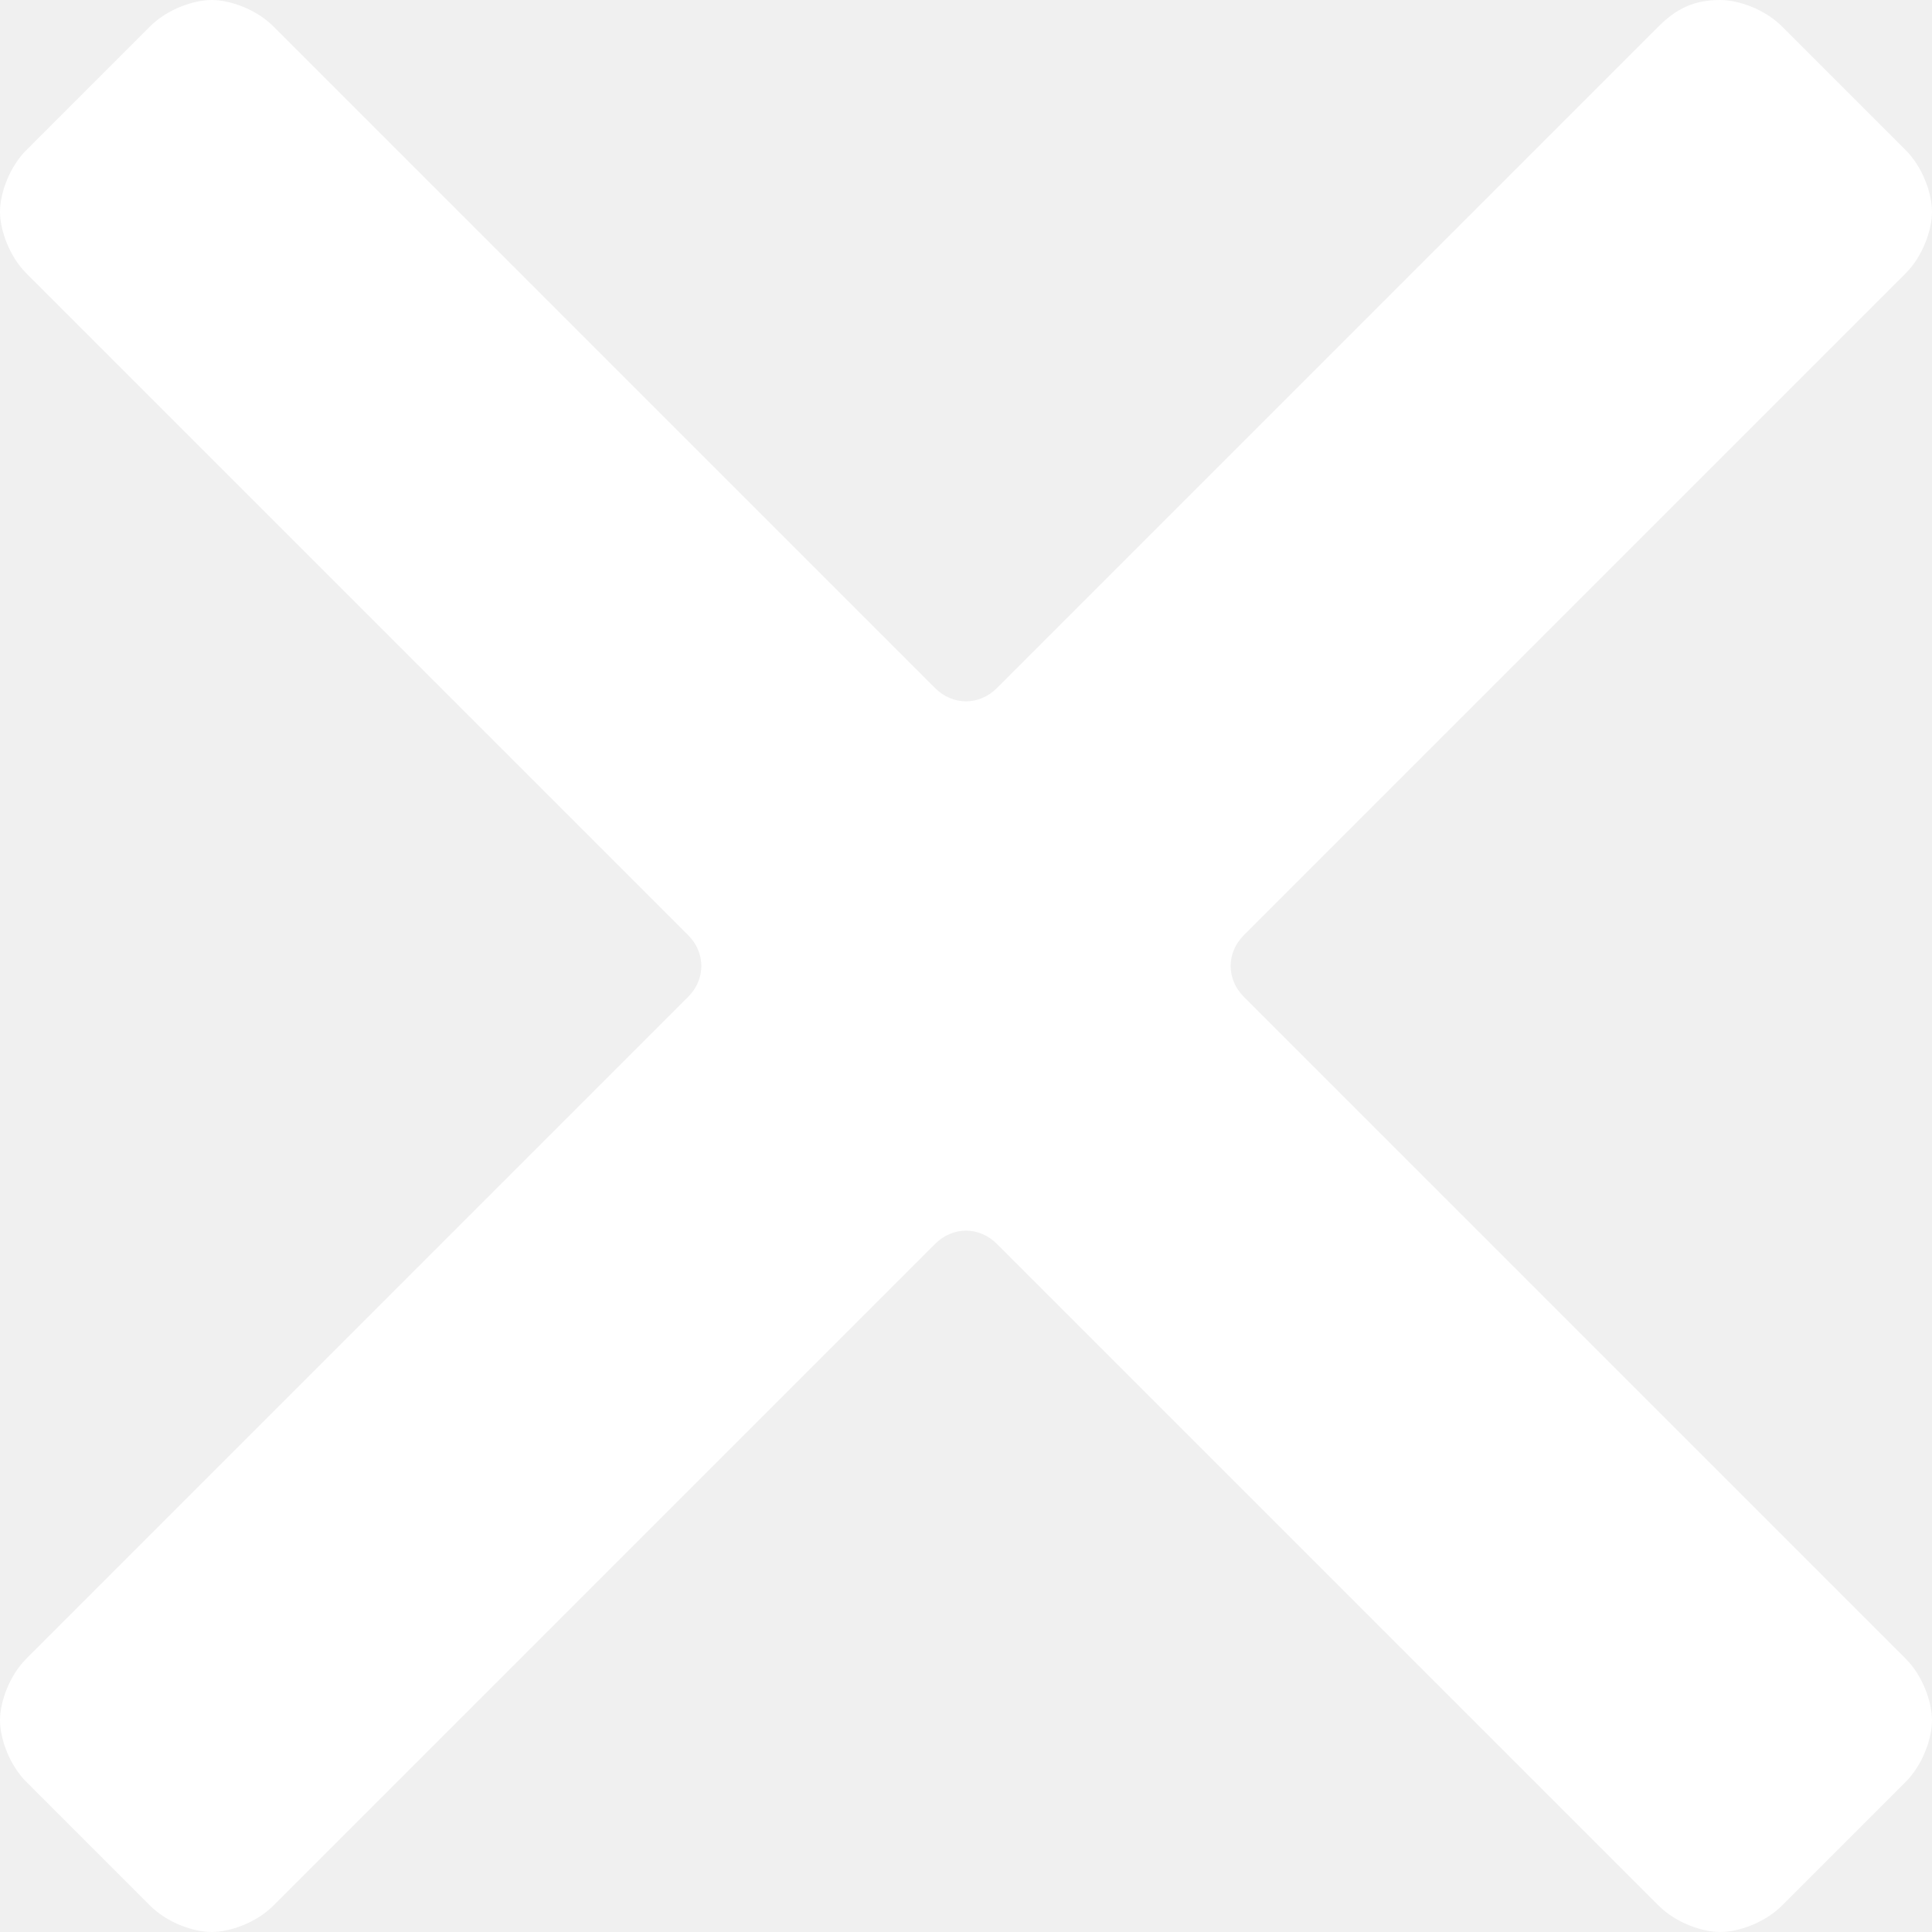
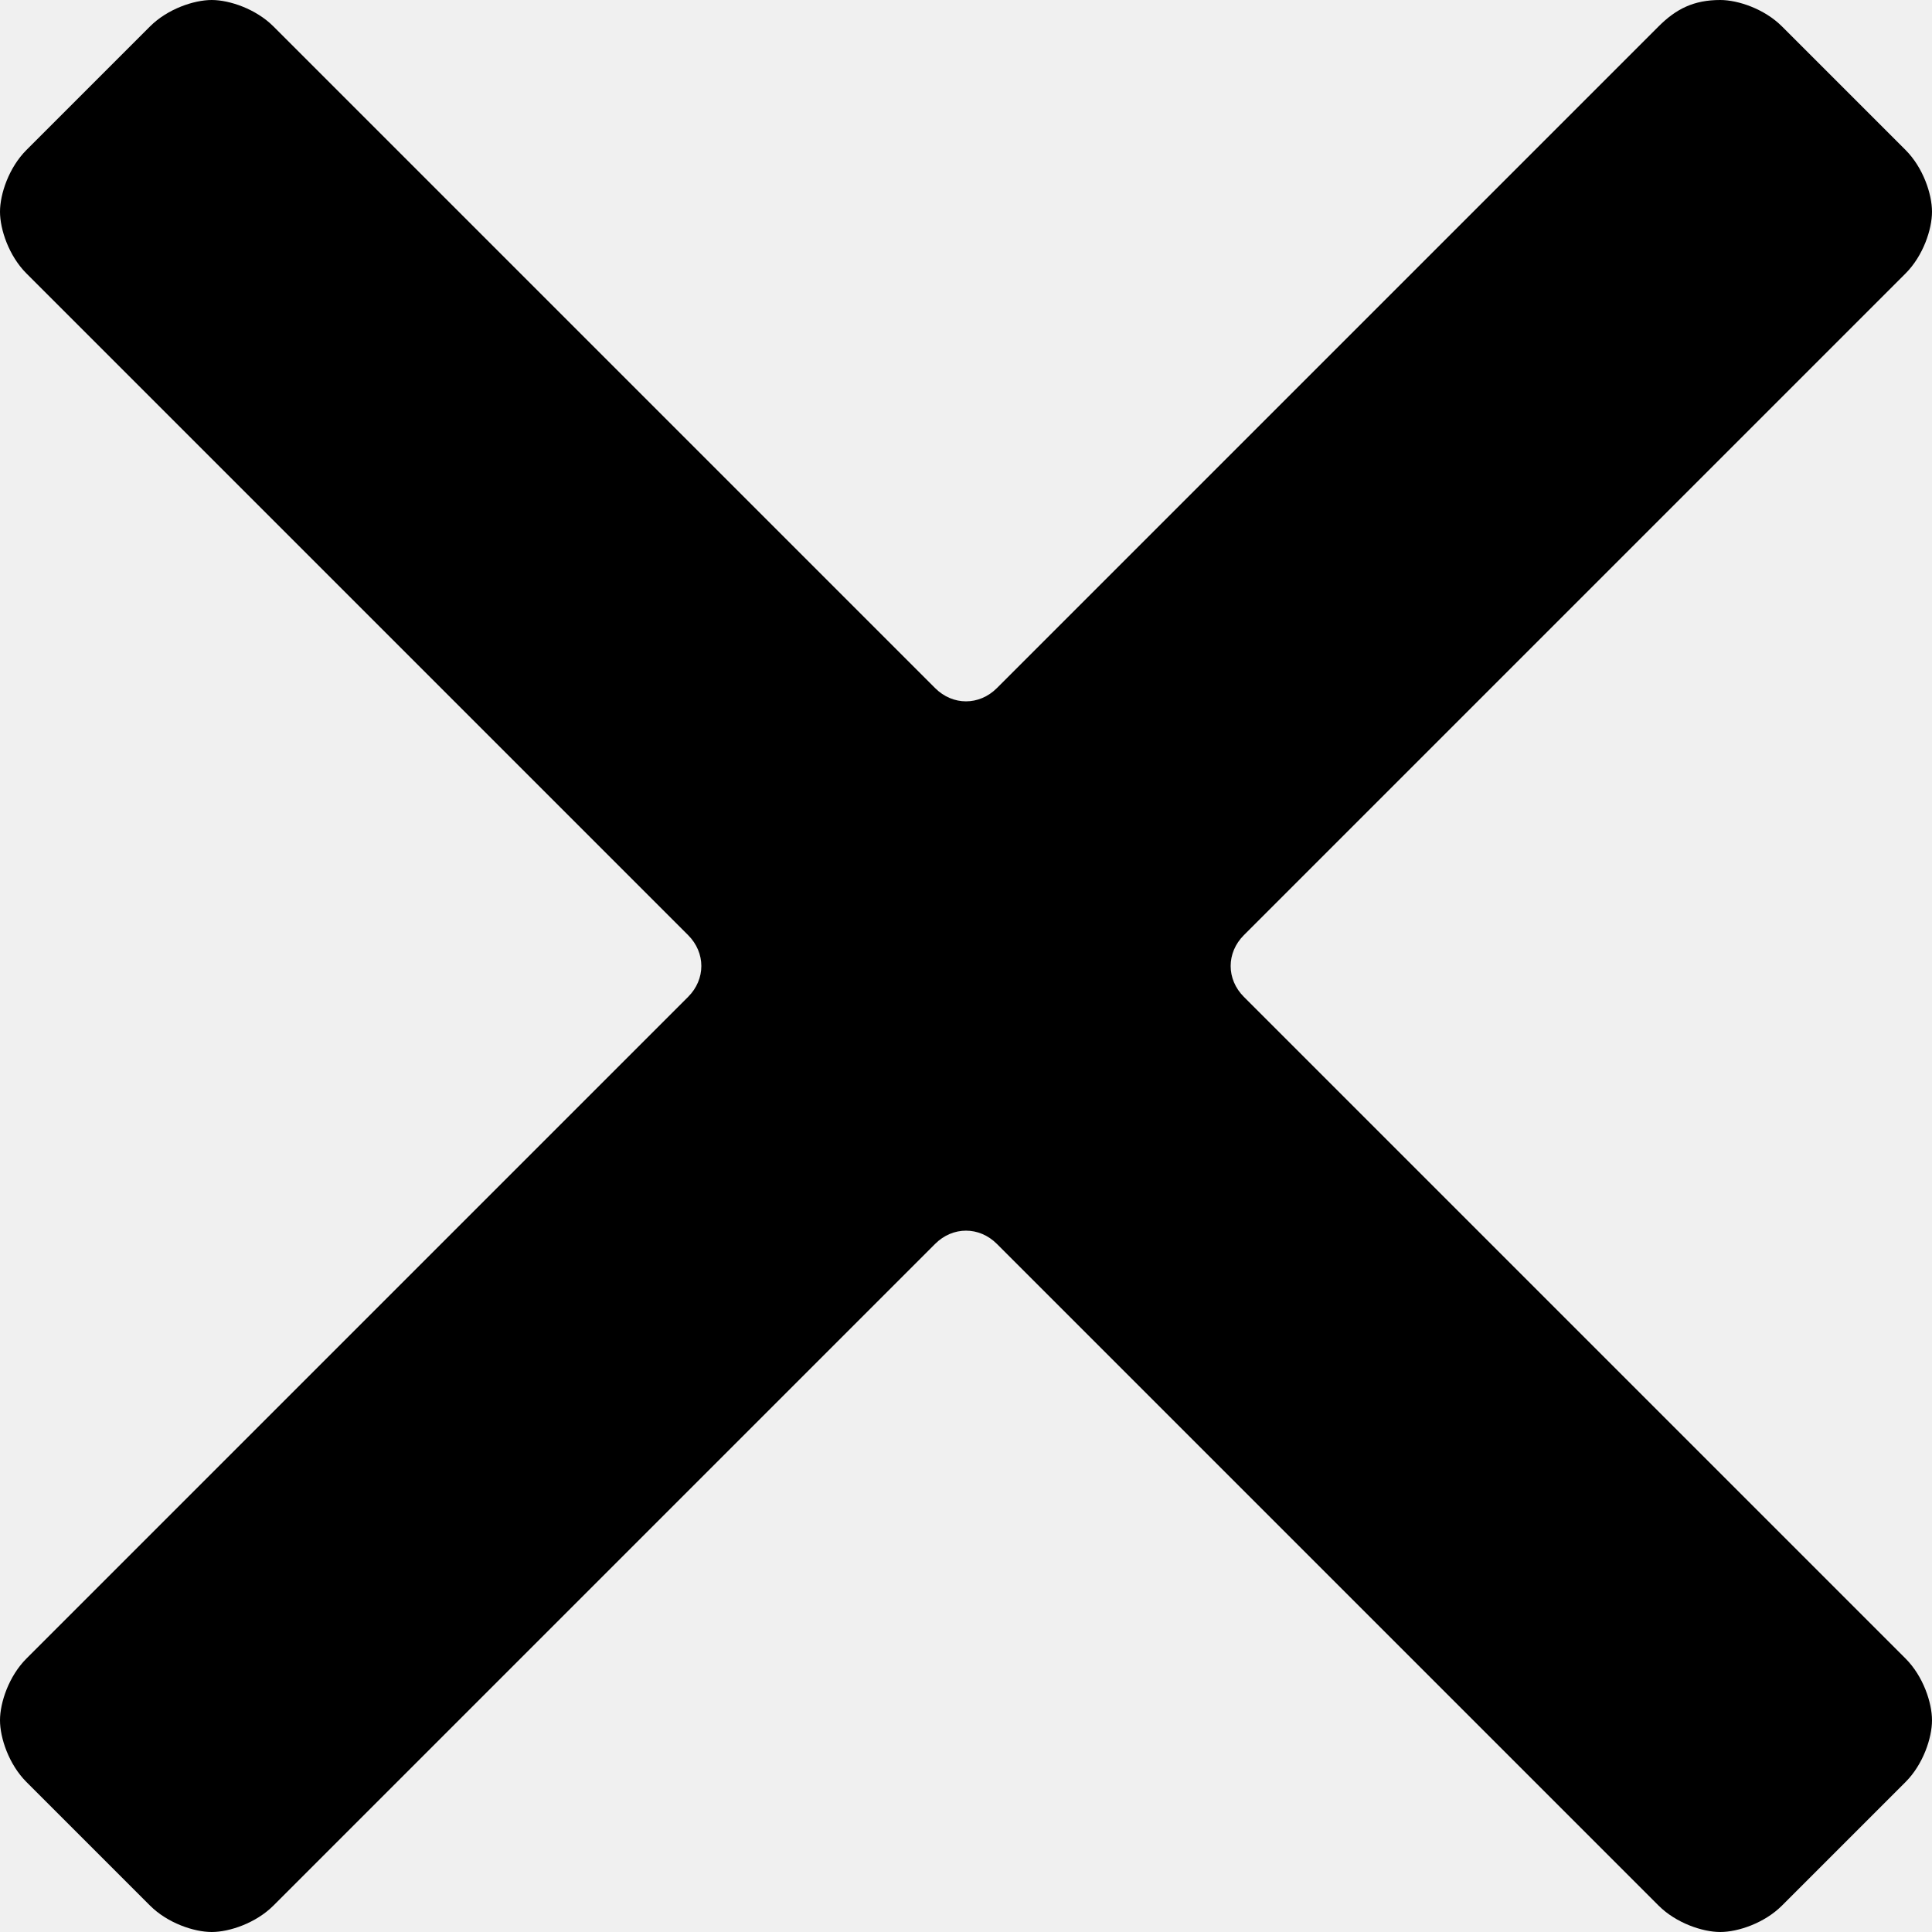
<svg xmlns="http://www.w3.org/2000/svg" version="1.1" viewBox="0 0 21.9 21.9" enable-background="new 0 0 21.9 21.9">
-   <path fill="white" d="M14.1,11.3c-0.2-0.2-0.2-0.5,0-0.7l7.5-7.5c0.2-0.2,0.3-0.5,0.3-0.7s-0.1-0.5-0.3-0.7l-1.4-1.4C20,0.1,19.7,0,19.5,0  c-0.3,0-0.5,0.1-0.7,0.3l-7.5,7.5c-0.2,0.2-0.5,0.2-0.7,0L3.1,0.3C2.9,0.1,2.6,0,2.4,0S1.9,0.1,1.7,0.3L0.3,1.7C0.1,1.9,0,2.2,0,2.4  s0.1,0.5,0.3,0.7l7.5,7.5c0.2,0.2,0.2,0.5,0,0.7l-7.5,7.5C0.1,19,0,19.3,0,19.5s0.1,0.5,0.3,0.7l1.4,1.4c0.2,0.2,0.5,0.3,0.7,0.3  s0.5-0.1,0.7-0.3l7.5-7.5c0.2-0.2,0.5-0.2,0.7,0l7.5,7.5c0.2,0.2,0.5,0.3,0.7,0.3s0.5-0.1,0.7-0.3l1.4-1.4c0.2-0.2,0.3-0.5,0.3-0.7  s-0.1-0.5-0.3-0.7L14.1,11.3z" />
+   <path fill="black" d="M14.1,11.3c-0.2-0.2-0.2-0.5,0-0.7l7.5-7.5c0.2-0.2,0.3-0.5,0.3-0.7s-0.1-0.5-0.3-0.7l-1.4-1.4C20,0.1,19.7,0,19.5,0  c-0.3,0-0.5,0.1-0.7,0.3l-7.5,7.5c-0.2,0.2-0.5,0.2-0.7,0L3.1,0.3C2.9,0.1,2.6,0,2.4,0S1.9,0.1,1.7,0.3L0.3,1.7C0.1,1.9,0,2.2,0,2.4  s0.1,0.5,0.3,0.7l7.5,7.5c0.2,0.2,0.2,0.5,0,0.7l-7.5,7.5C0.1,19,0,19.3,0,19.5s0.1,0.5,0.3,0.7l1.4,1.4c0.2,0.2,0.5,0.3,0.7,0.3  s0.5-0.1,0.7-0.3l7.5-7.5c0.2-0.2,0.5-0.2,0.7,0l7.5,7.5c0.2,0.2,0.5,0.3,0.7,0.3s0.5-0.1,0.7-0.3l1.4-1.4c0.2-0.2,0.3-0.5,0.3-0.7  s-0.1-0.5-0.3-0.7L14.1,11.3z" />
</svg>
